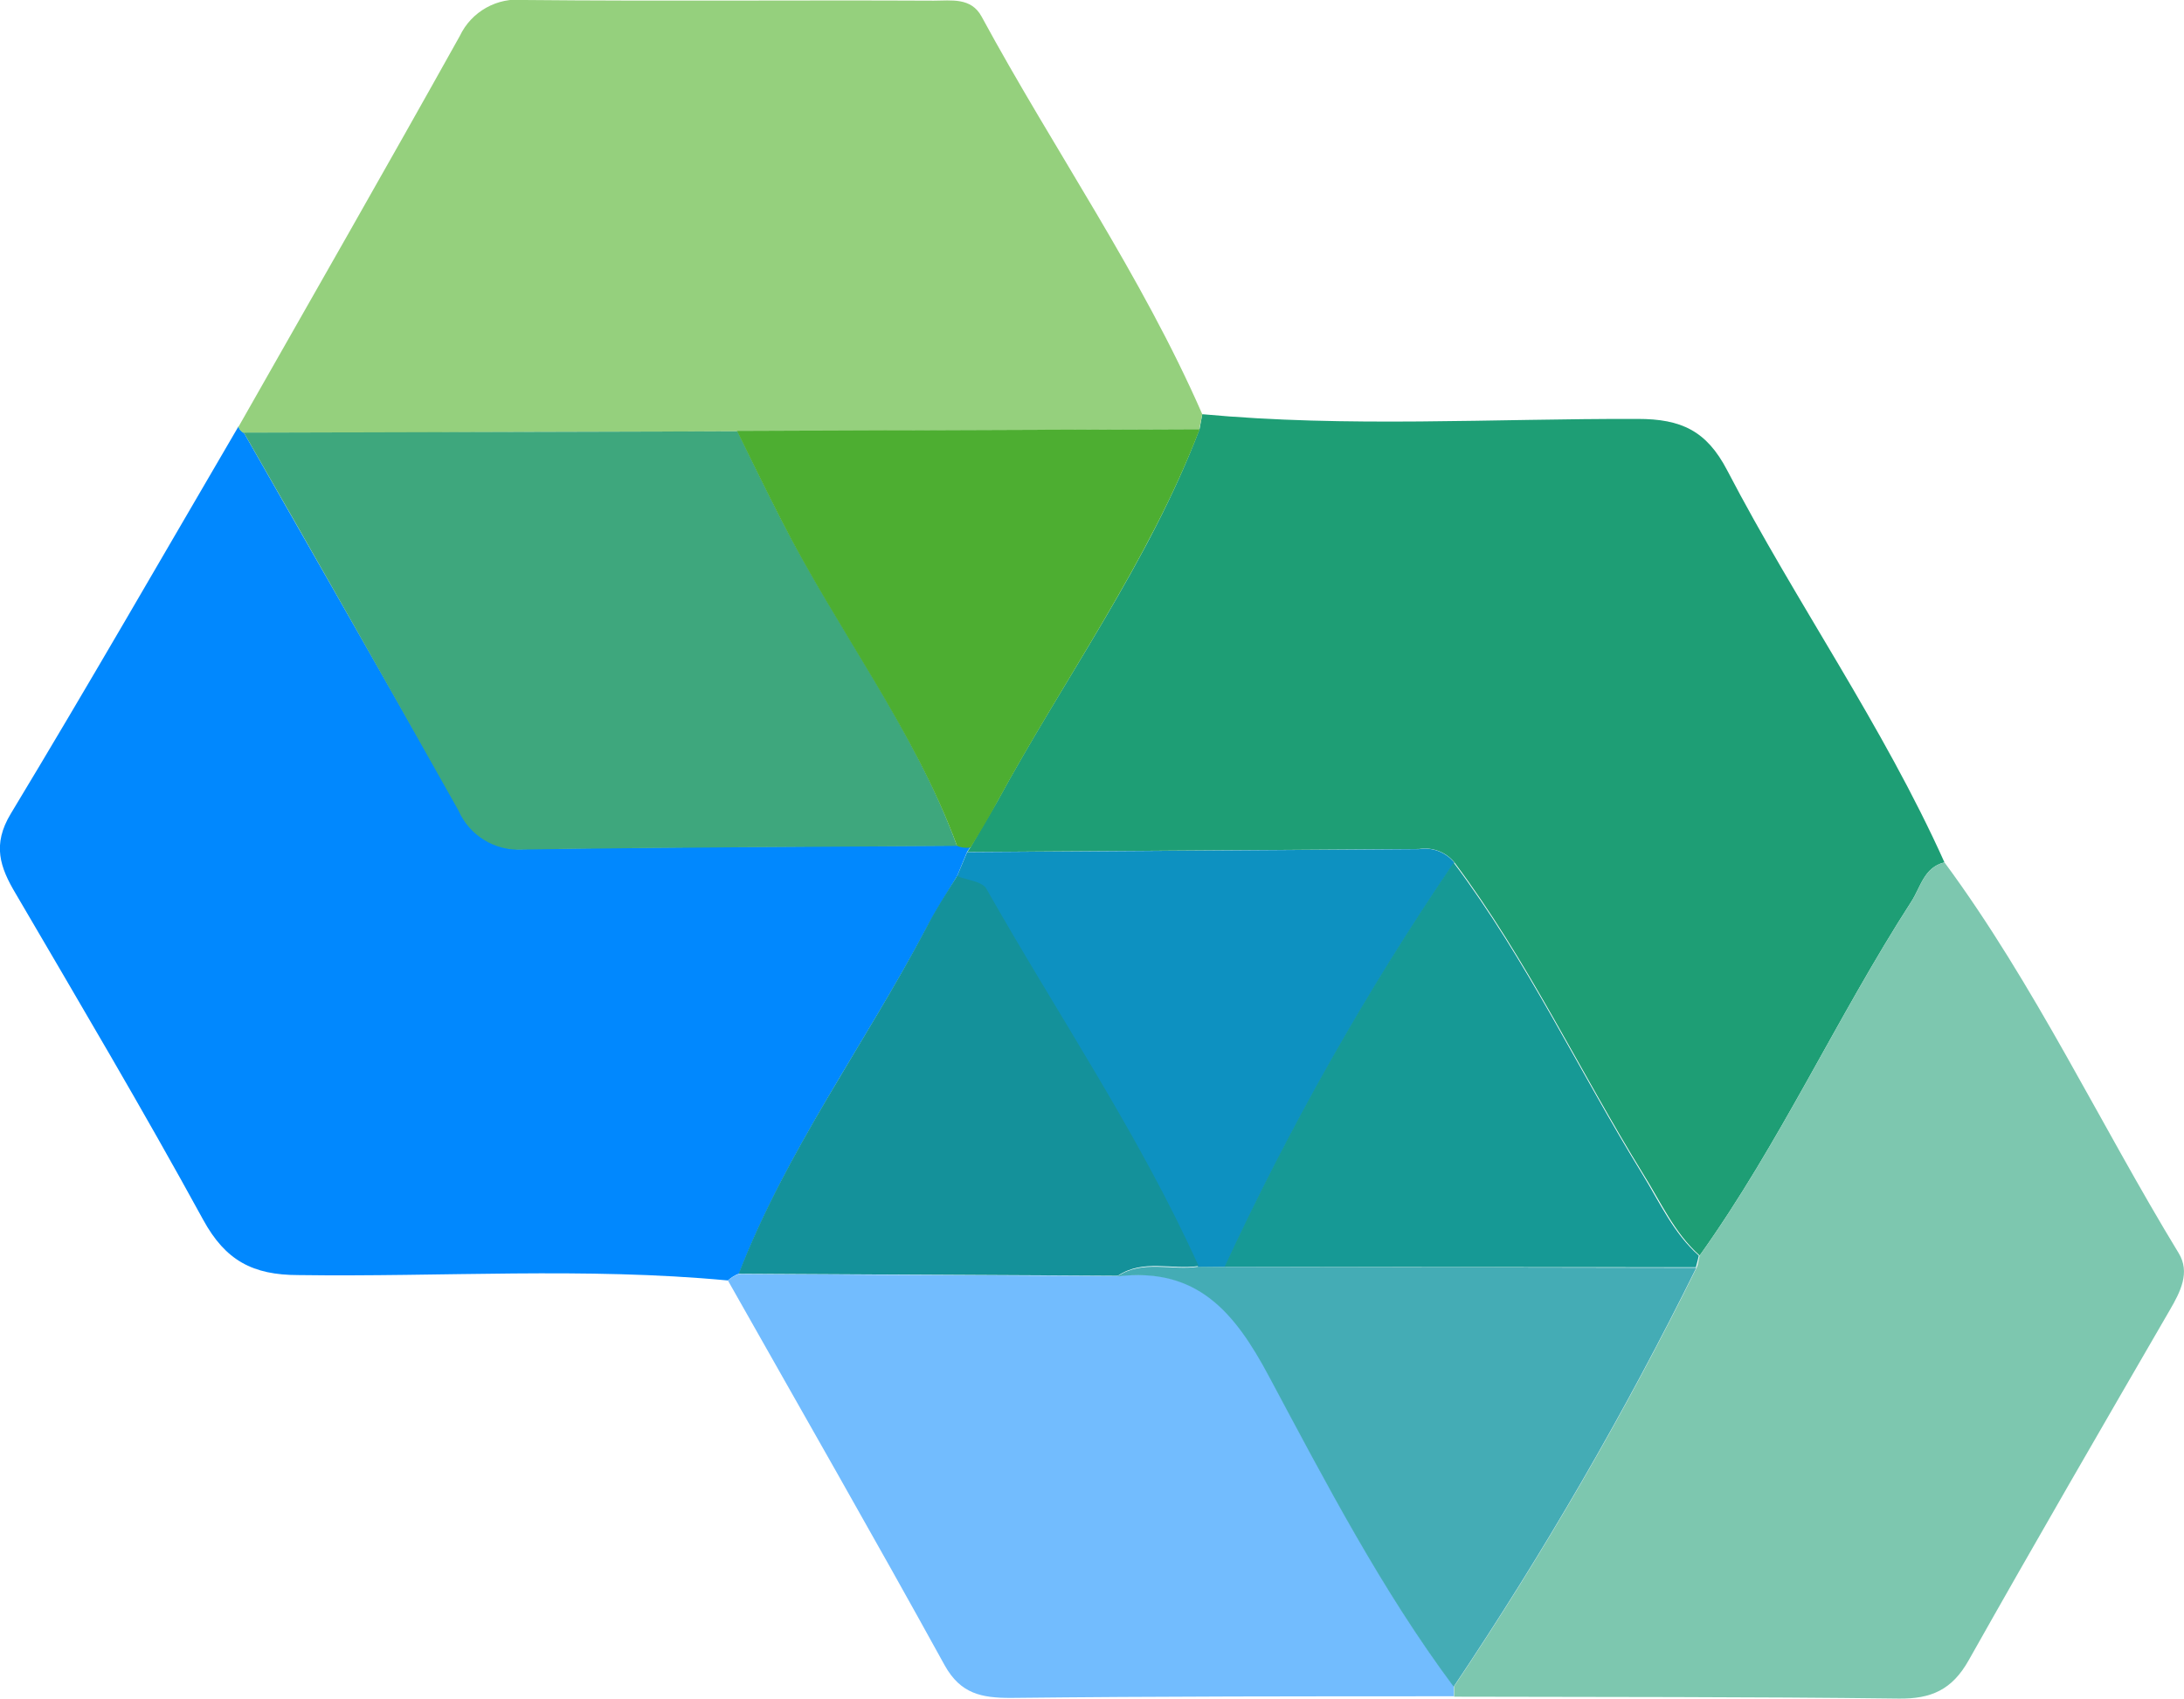
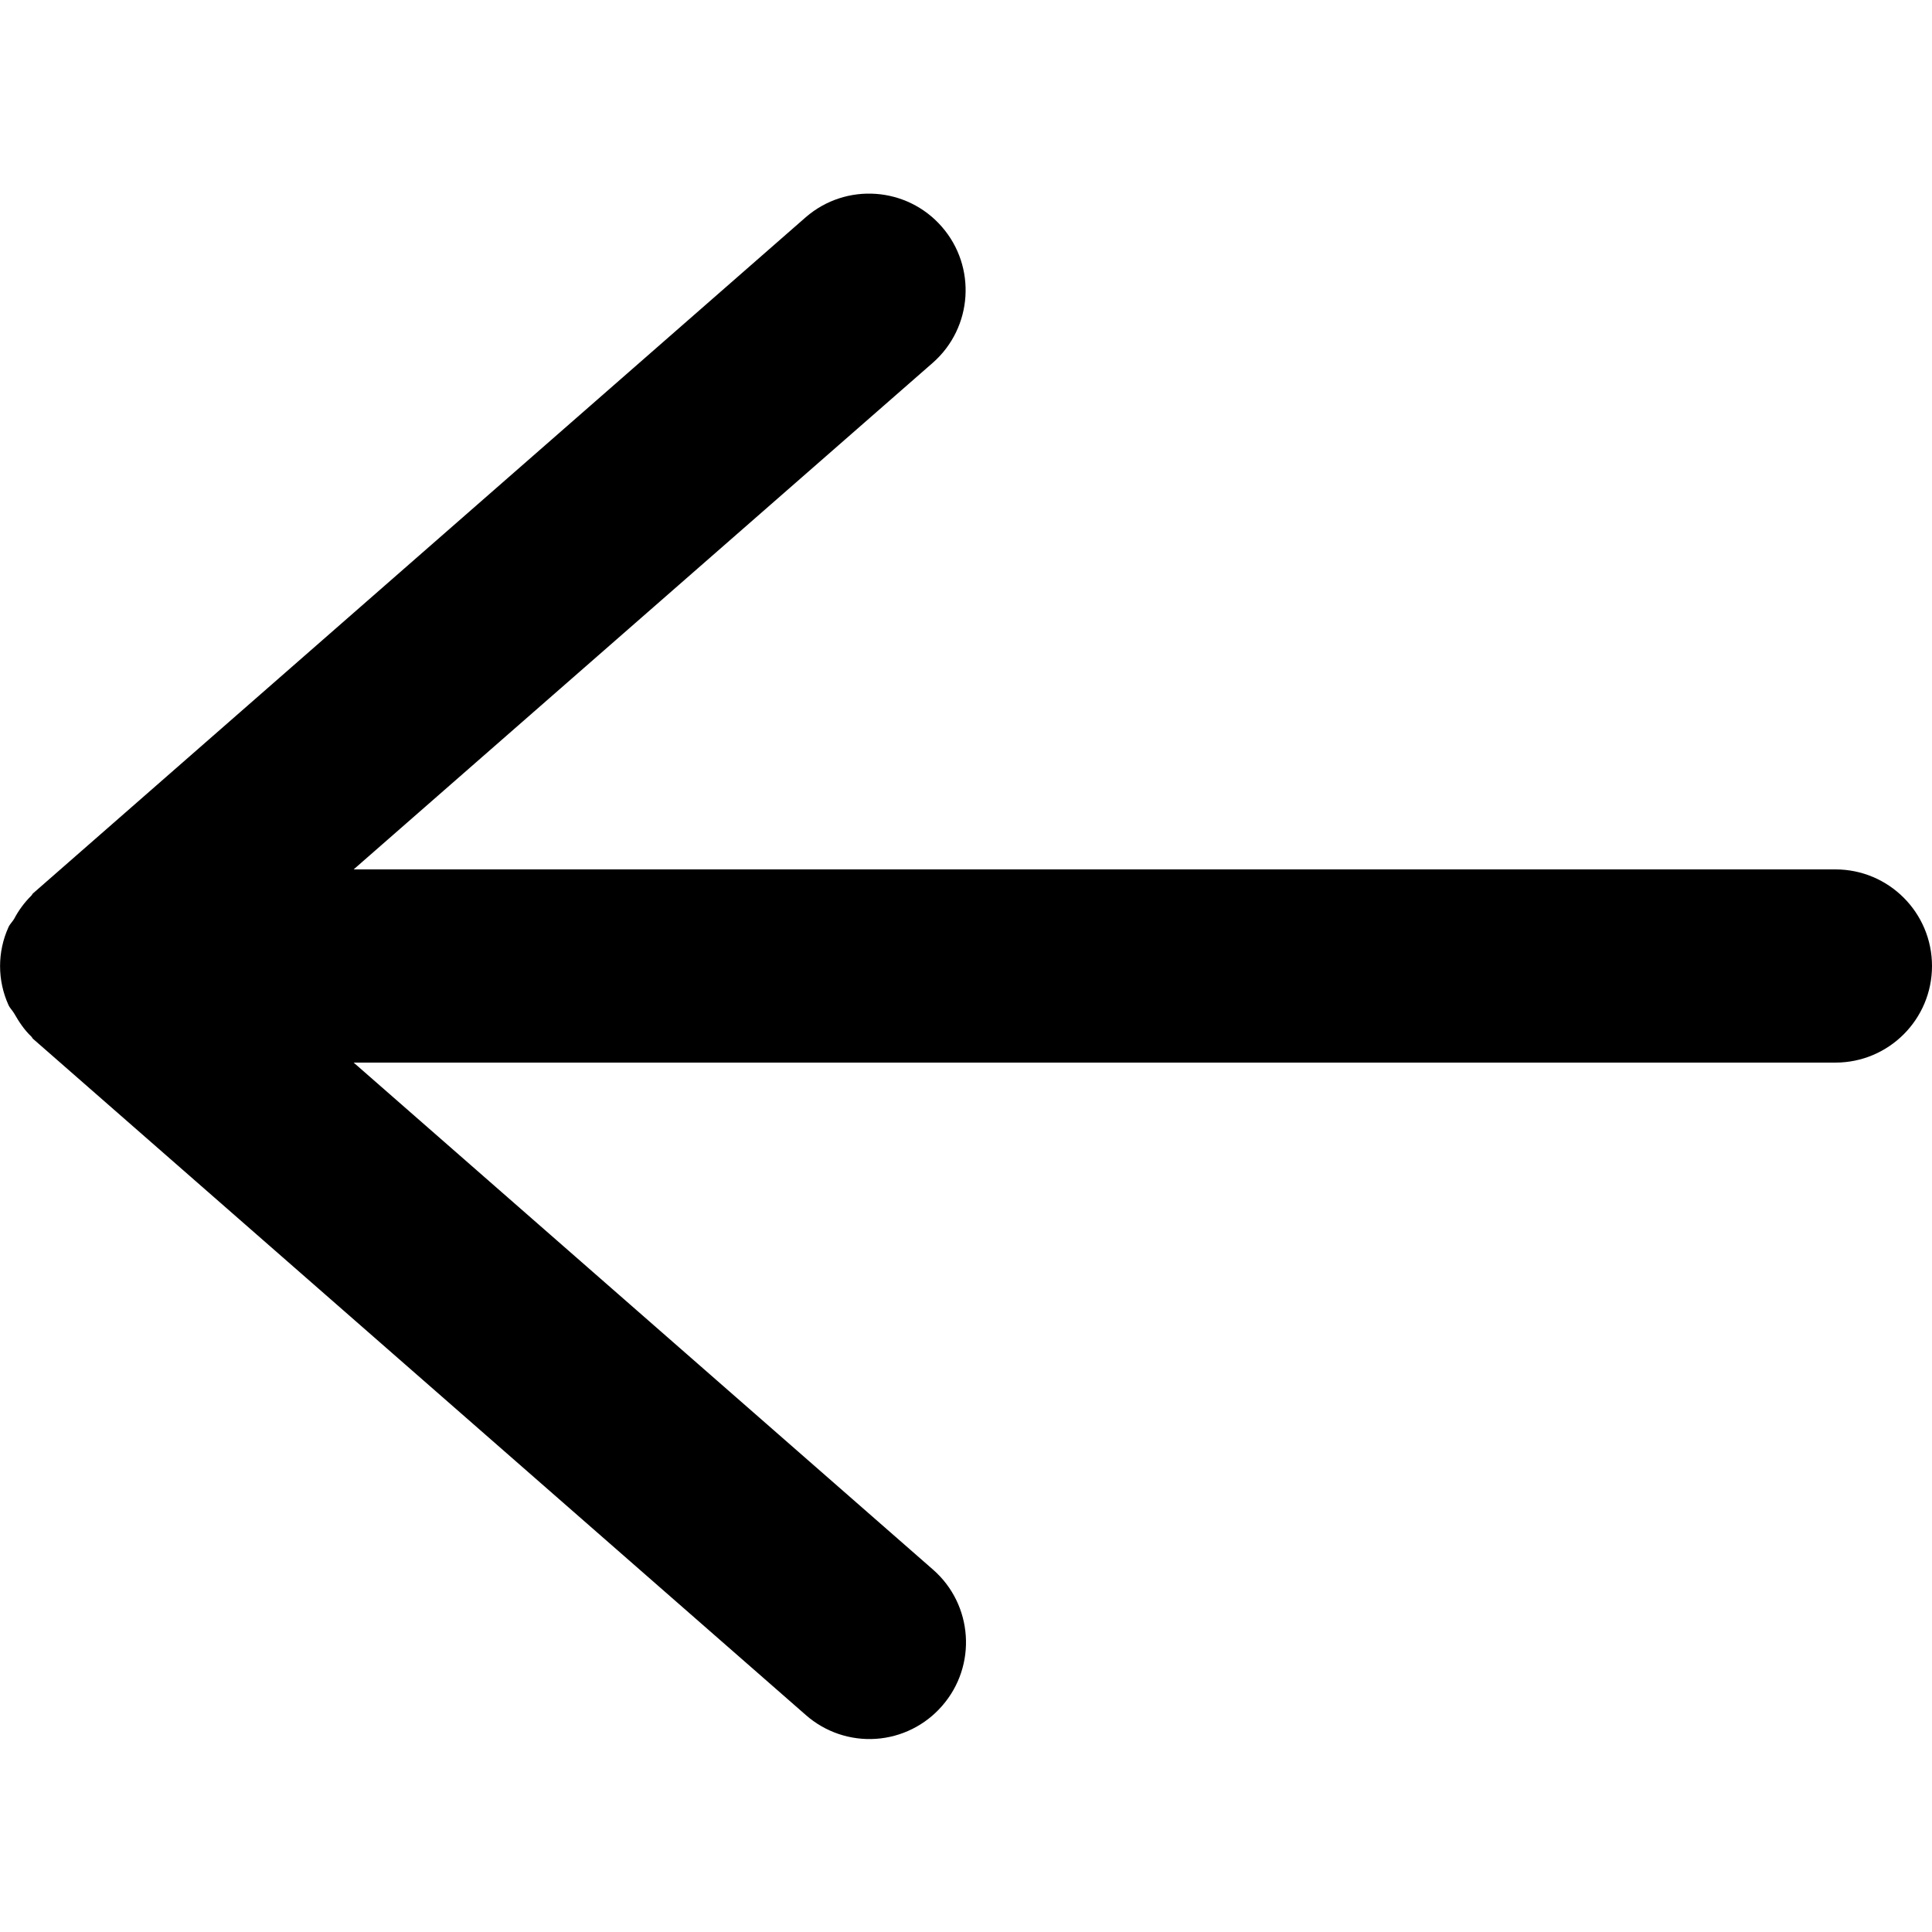
- <svg xmlns="http://www.w3.org/2000/svg" viewBox="0 0 162.02 125.99">
-   <defs>
-     <style>.cls-1{fill:#fefefe;}.cls-2{fill:#0188fe;}.cls-3{fill:#1e9e75;}.cls-4{fill:#95d07d;}.cls-5{fill:#7dc7af;}.cls-6{fill:#72bcfe;}.cls-7{fill:#3ea77d;}.cls-8{fill:#0d91c1;}.cls-9{fill:#14919a;}.cls-10{fill:#4dae31;}.cls-11{fill:#169995;}.cls-12{fill:#44acb5;}</style>
-   </defs>
-   <g id="Livello_2" data-name="Livello 2">
-     <g id="Livello_1-2" data-name="Livello 1">
-       <path class="cls-1" d="M107.87,125.85c11,0,22,0,32.95.14,2.44,0,4-.65,5.22-2.83,4.89-8.7,9.91-17.32,14.93-25.95.79-1.36,1.52-2.79.66-4.21-5.86-9.64-10.66-19.91-17.38-29-4.56-10.15-11-19.26-16.12-29.09-1.53-2.93-3.4-3.8-6.64-3.81-10.76,0-21.54.66-32.3-.35-4.52-10.35-11-19.61-16.37-29.5C72-.21,70.57.05,69.27.05,59.14,0,49,.1,38.9,0a4.72,4.72,0,0,0-4.79,2.66c-5.41,9.7-10.94,19.33-16.42,29S6.54,50.87.8,60.37c-1.39,2.3-.77,4,.37,5.94,4.69,8,9.43,16,13.88,24.17,1.65,3,3.67,4,7.06,4.09C32.73,94.72,43.36,94,54,95c5.39,9.52,10.85,19,16.13,28.58,1.19,2.14,2.77,2.44,4.9,2.42C86,125.88,96.91,125.88,107.87,125.85Z" />
-       <path class="cls-2" d="M54,95c-10.61-1-21.24-.25-31.86-.4-3.39,0-5.41-1.08-7.06-4.09C10.6,82.32,5.86,74.33,1.17,66.31,0,64.35-.59,62.67.8,60.37c5.74-9.5,11.28-19.14,16.89-28.73a.76.76,0,0,0,.4.46q8,14,16,28A4.85,4.85,0,0,0,38.76,63c10.76-.17,21.52-.19,32.28-.27a1.89,1.89,0,0,0,.94.12l-.23.34L71,65c-.76,1.28-1.57,2.54-2.27,3.85-4.56,8.59-10.37,16.49-13.9,25.64A2.56,2.56,0,0,0,54,95Z" />
-       <path class="cls-3" d="M89.19,30.73c10.76,1,21.54.32,32.3.35,3.24,0,5.11.88,6.64,3.81,5.12,9.83,11.56,18.94,16.12,29.09-1.52.37-1.76,1.83-2.45,2.9-5.53,8.58-9.76,17.94-15.71,26.27-1.89-1.68-2.9-4-4.19-6.05-4.73-7.67-8.58-15.87-14-23.11a2.81,2.81,0,0,0-2.63-1l-33.51.22.23-.34c.65-1.14,1.32-2.26,2-3.42,5-9.19,11.25-17.75,15-27.62Z" />
-       <path class="cls-4" d="M89.19,30.73c-.07.37-.15.74-.22,1.11L54.71,32l-36.62.13a.76.76,0,0,1-.4-.46c5.48-9.65,11-19.28,16.42-29A4.72,4.72,0,0,1,38.9,0C49,.1,59.14,0,69.27.05c1.3,0,2.77-.26,3.55,1.18C78.18,11.12,84.67,20.38,89.19,30.73Z" />
-       <path class="cls-5" d="M126.09,93.15c5.95-8.33,10.18-17.69,15.71-26.27.69-1.07.93-2.53,2.45-2.9,6.72,9.11,11.52,19.38,17.38,29,.86,1.42.13,2.85-.66,4.21-5,8.63-10,17.25-14.93,26-1.23,2.18-2.78,2.87-5.22,2.83-11-.14-22-.11-32.95-.14,0-.25,0-.5,0-.76a272.34,272.34,0,0,0,18-31.08C126,93.73,126,93.44,126.09,93.15Z" />
-       <path class="cls-6" d="M107.85,125.09c0,.26,0,.51,0,.76-11,0-21.92,0-32.87.12-2.13,0-3.71-.28-4.9-2.42C64.82,114,59.36,104.49,54,95a2.56,2.56,0,0,1,.81-.48l28.12.15c5.88-.71,8.68,2.59,11.26,7.44C98.36,109.94,102.49,117.9,107.85,125.09Z" />
-       <path class="cls-7" d="M18.09,32.1,54.71,32c1.09,2.2,2.16,4.42,3.28,6.6C62.16,46.73,67.83,54.08,71,62.76c-10.76.08-21.52.1-32.28.27a4.85,4.85,0,0,1-4.71-2.9Q26.12,46.09,18.09,32.1Z" />
-       <path class="cls-8" d="M71.75,63.22,105.26,63a2.81,2.81,0,0,1,2.63,1,212,212,0,0,0-17,30l-2,0c-4.43-9.79-10.48-18.68-15.75-28-.31-.54-1.43-.63-2.17-.93Z" />
-       <path class="cls-9" d="M71,65c.74.3,1.86.39,2.17.93,5.27,9.31,11.32,18.2,15.75,28-2,.3-4.1-.54-6,.72l-28.12-.15c3.53-9.15,9.34-17,13.9-25.64C69.38,67.54,70.19,66.28,71,65Z" />
-       <path class="cls-10" d="M71,62.76c-3.21-8.68-8.88-16-13.05-24.19-1.12-2.18-2.19-4.4-3.28-6.6L89,31.84c-3.79,9.87-10,18.43-15,27.62-.63,1.16-1.3,2.28-2,3.42A1.89,1.89,0,0,1,71,62.76Z" />
-       <path class="cls-11" d="M90.84,94a212,212,0,0,1,17-30c5.43,7.24,9.28,15.44,14,23.11,1.29,2.1,2.3,4.37,4.19,6.05-.07.29-.14.58-.22.86Z" />
-       <path class="cls-12" d="M90.84,94l35,.06a272.34,272.34,0,0,1-18,31.08c-5.36-7.19-9.49-15.15-13.69-23-2.58-4.85-5.38-8.15-11.26-7.44,1.87-1.26,4-.42,6-.72Z" />
-     </g>
-   </g>
+ <svg viewBox="0 0 20 20" class="Polaris-Icon__Svg_375hu" focusable="false" aria-hidden="true">
+   <path d="M19 9H3.661l5.997-5.246a1 1 0 0 0-1.316-1.506l-8 7c-.008.007-.011.018-.019.025a.975.975 0 0 0-.177.24c-.018.03-.045.054-.059.087a.975.975 0 0 0 0 .802c.014.033.041.057.059.088.05.087.104.17.177.239.008.007.011.018.019.025l8 7a.996.996 0 0 0 1.411-.095 1 1 0 0 0-.095-1.411L3.661 11H19a1 1 0 0 0 0-2z" />
</svg>
